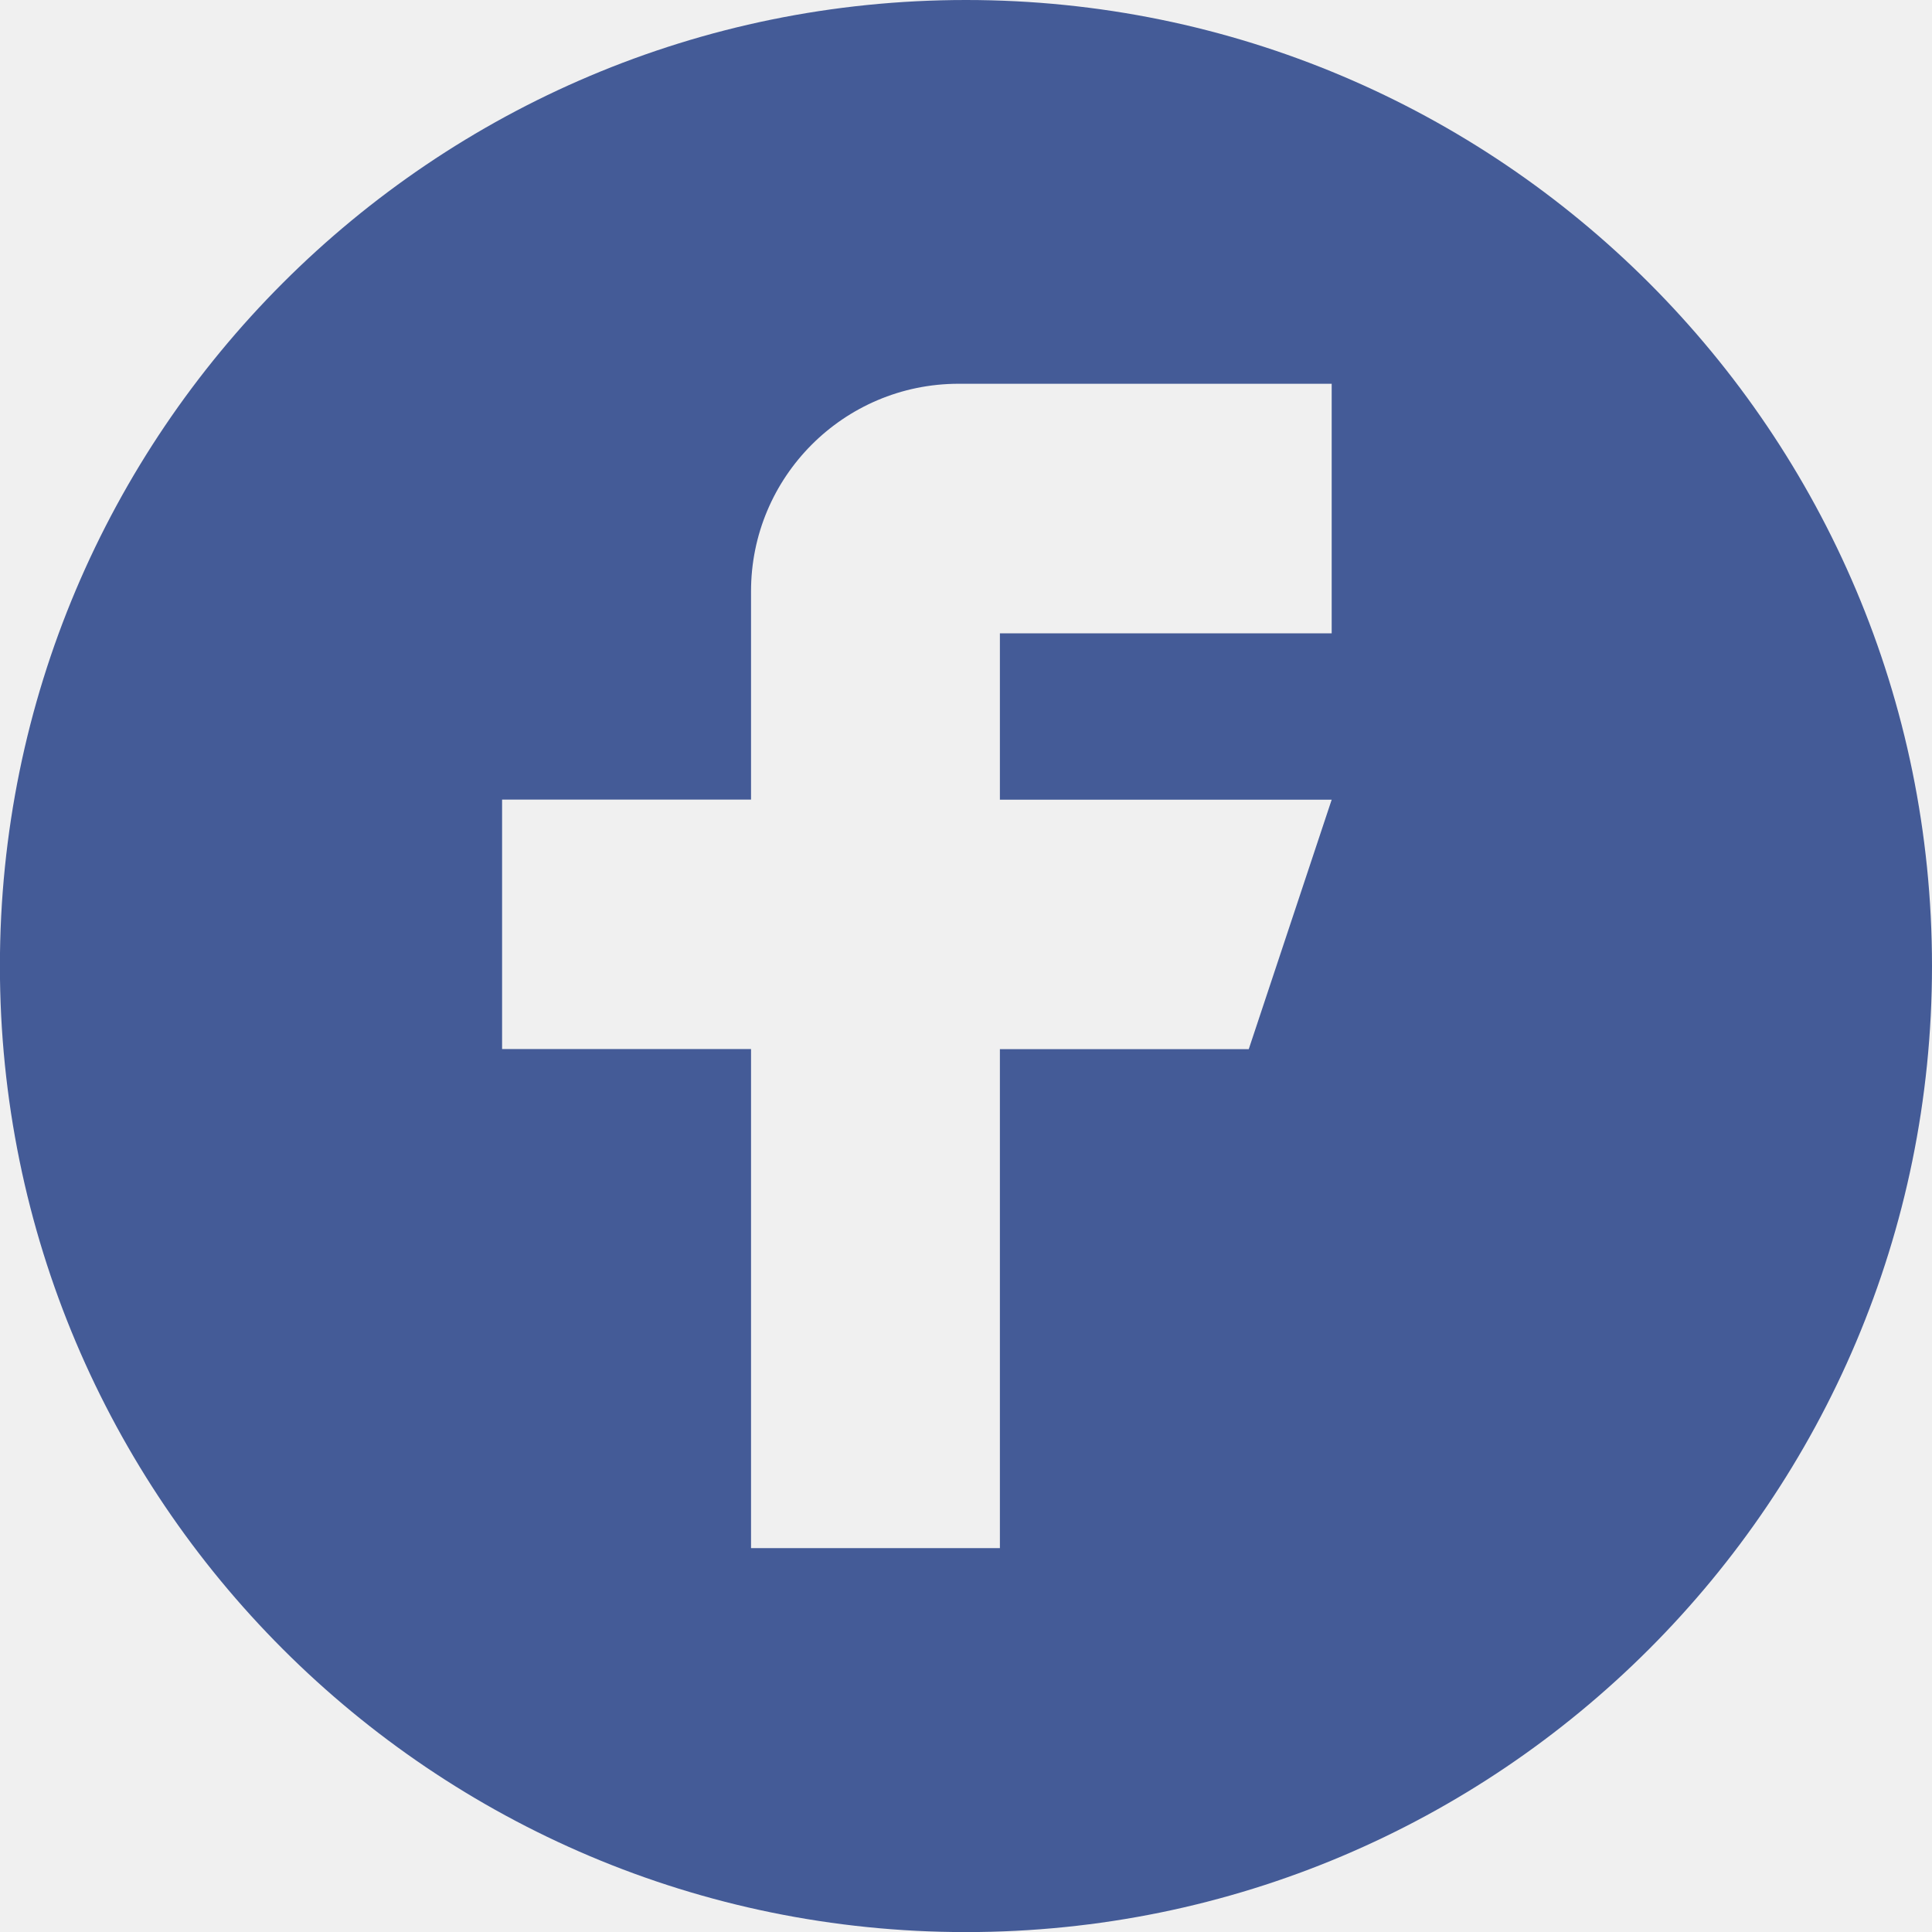
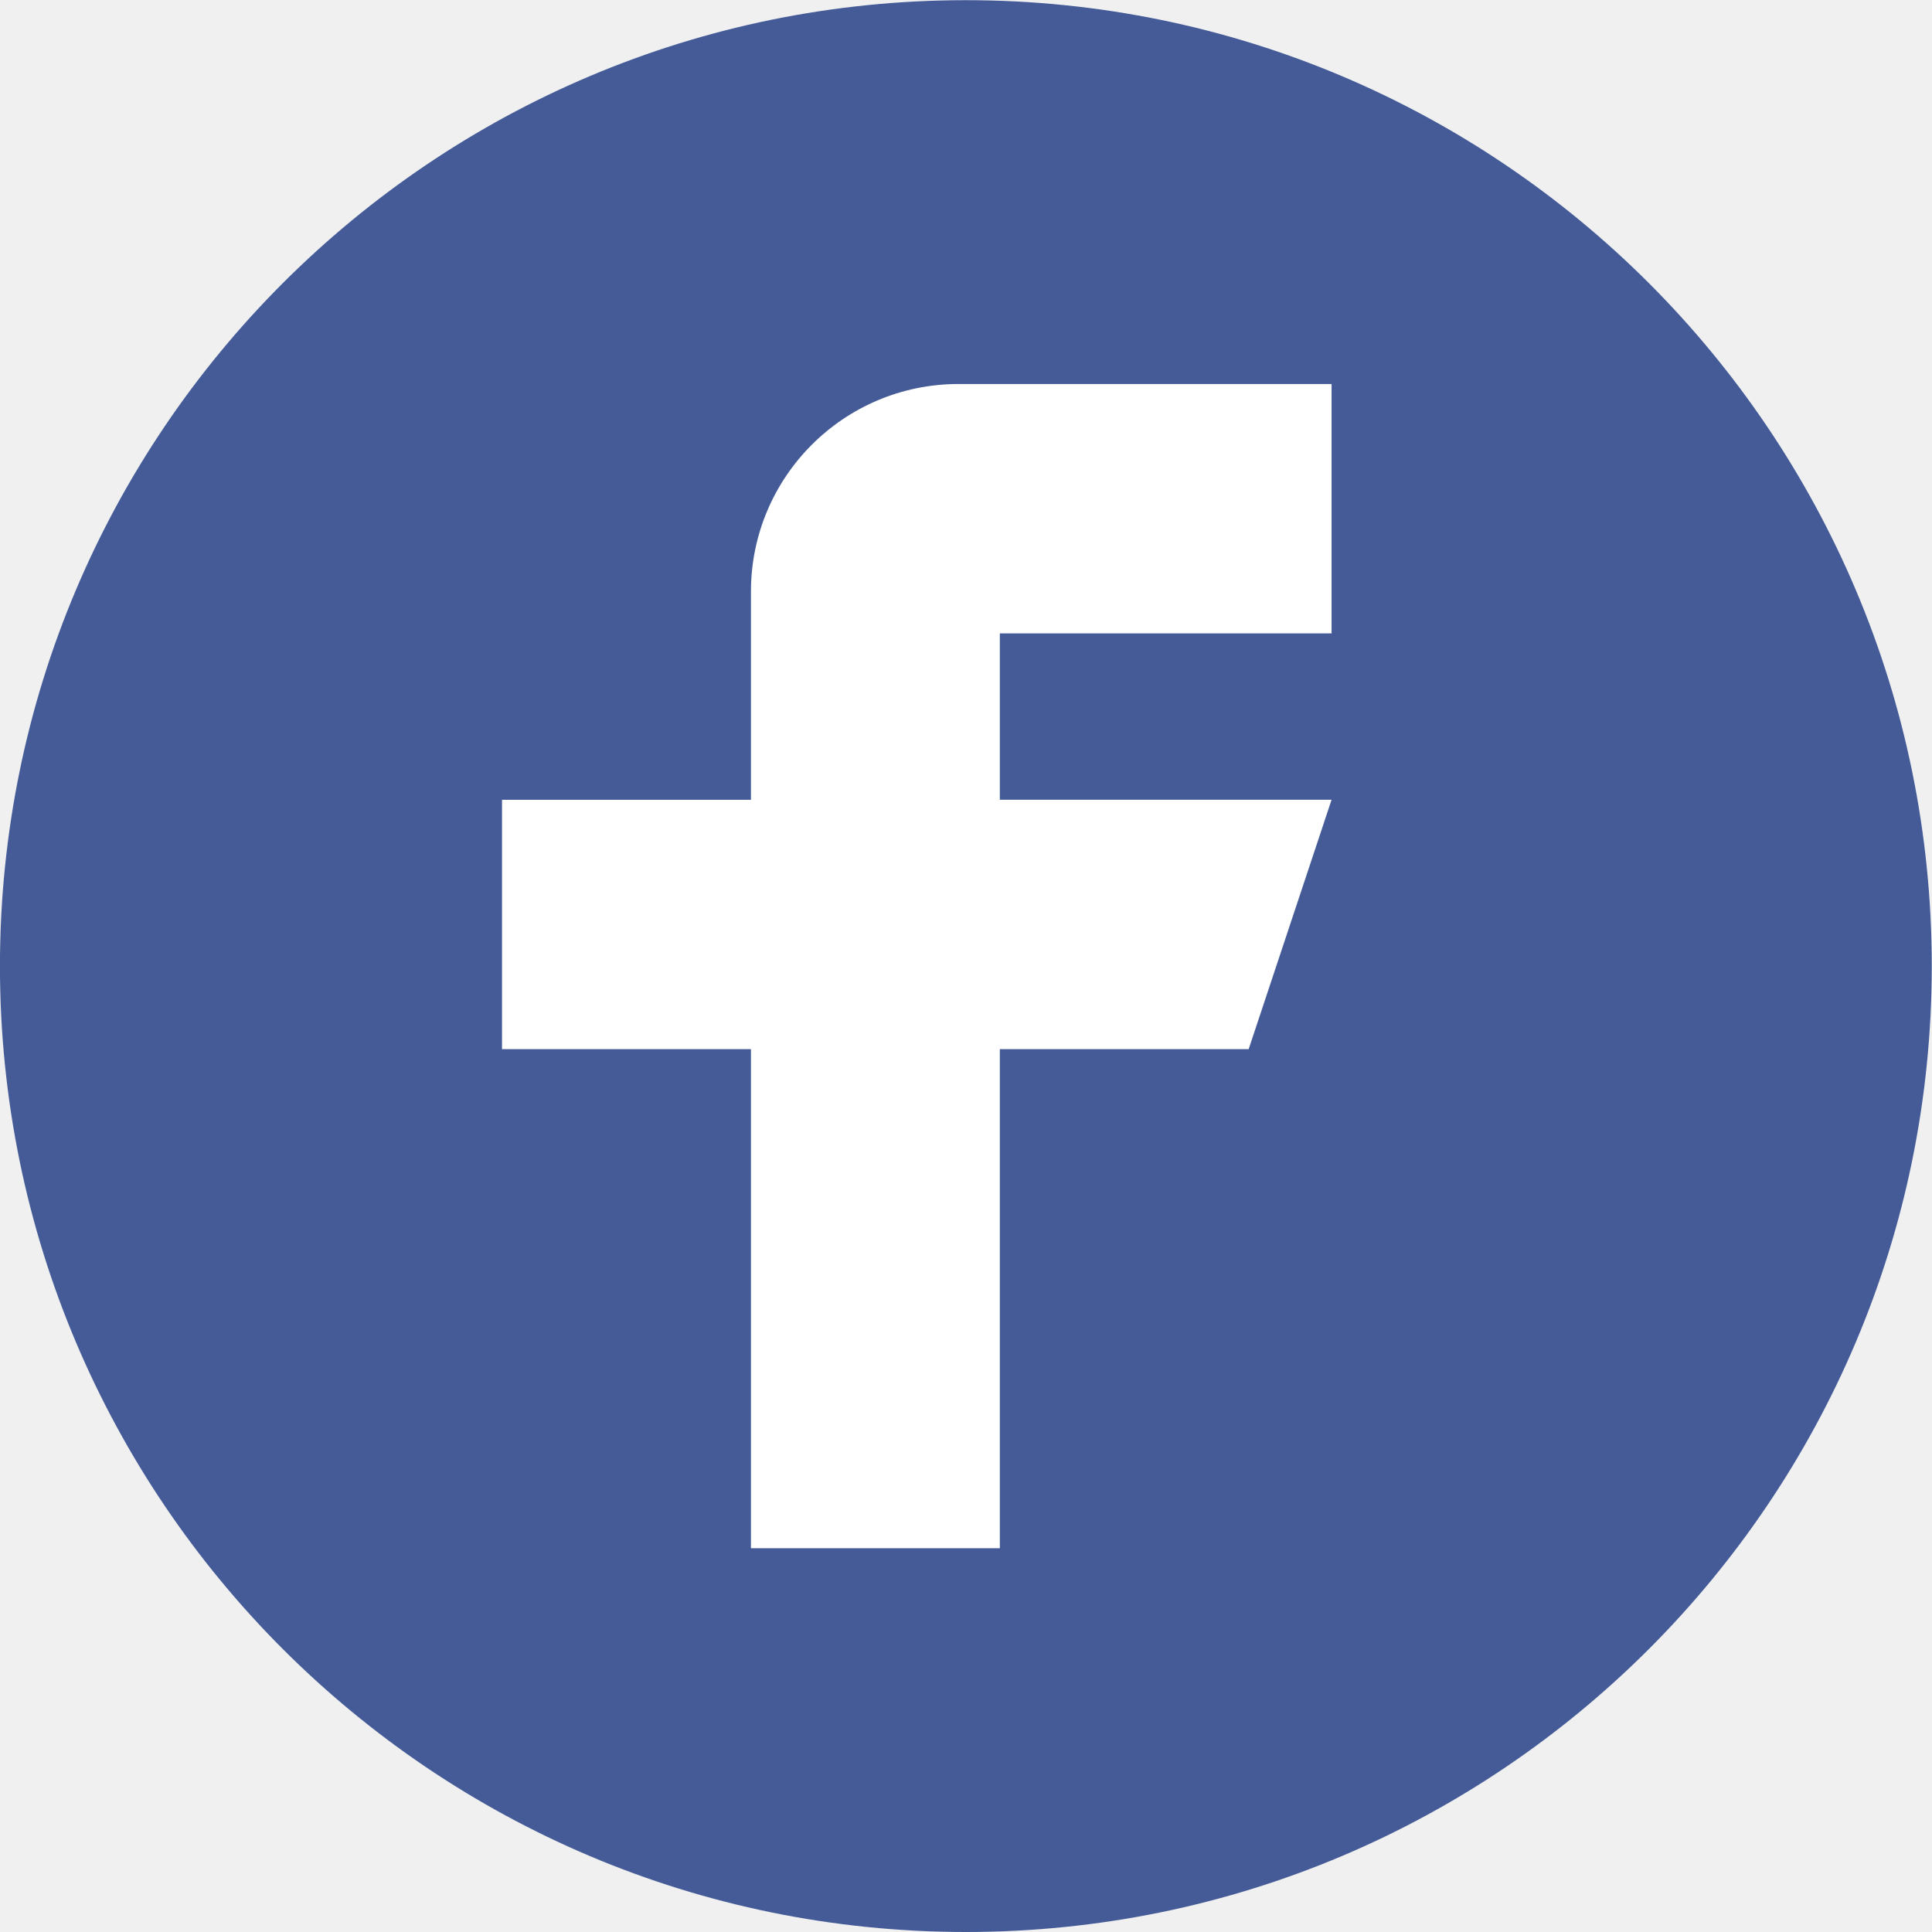
- <svg xmlns="http://www.w3.org/2000/svg" width="22.599" height="22.599" viewBox="0 0 22.599 22.599">
-   <path id="fcb" d="M705.475,509.329a11.3,11.3,0,1,0,11.3,11.3A11.3,11.3,0,0,0,705.475,509.329Zm4.278,7.408h-3.881v1.946h3.881l-.97,2.918h-2.911v5.837h-2.911V521.6h-2.912v-2.918h2.912v-2.432a2.428,2.428,0,0,1,2.426-2.432h4.366Z" transform="translate(-694.176 -509.329)" fill="#445b97" />
+ <svg xmlns="http://www.w3.org/2000/svg" width="36.001" height="36.003">
+   <g transform="translate(-919.999 -11049)">
+     <circle cx="18" cy="18" r="18" transform="translate(920 11049)" fill="#fff" />
+     <path d="M937.998 11049.003a18 18 0 1018 18 18 18 0 00-18-18zm6.815 11.8h-6.182v3.1h6.182l-1.545 4.648h-4.637v9.3h-4.638v-9.3h-4.639v-4.647h4.639v-3.874a3.868 3.868 0 013.865-3.874h6.955z" fill="#445b97" />
+   </g>
</svg>
